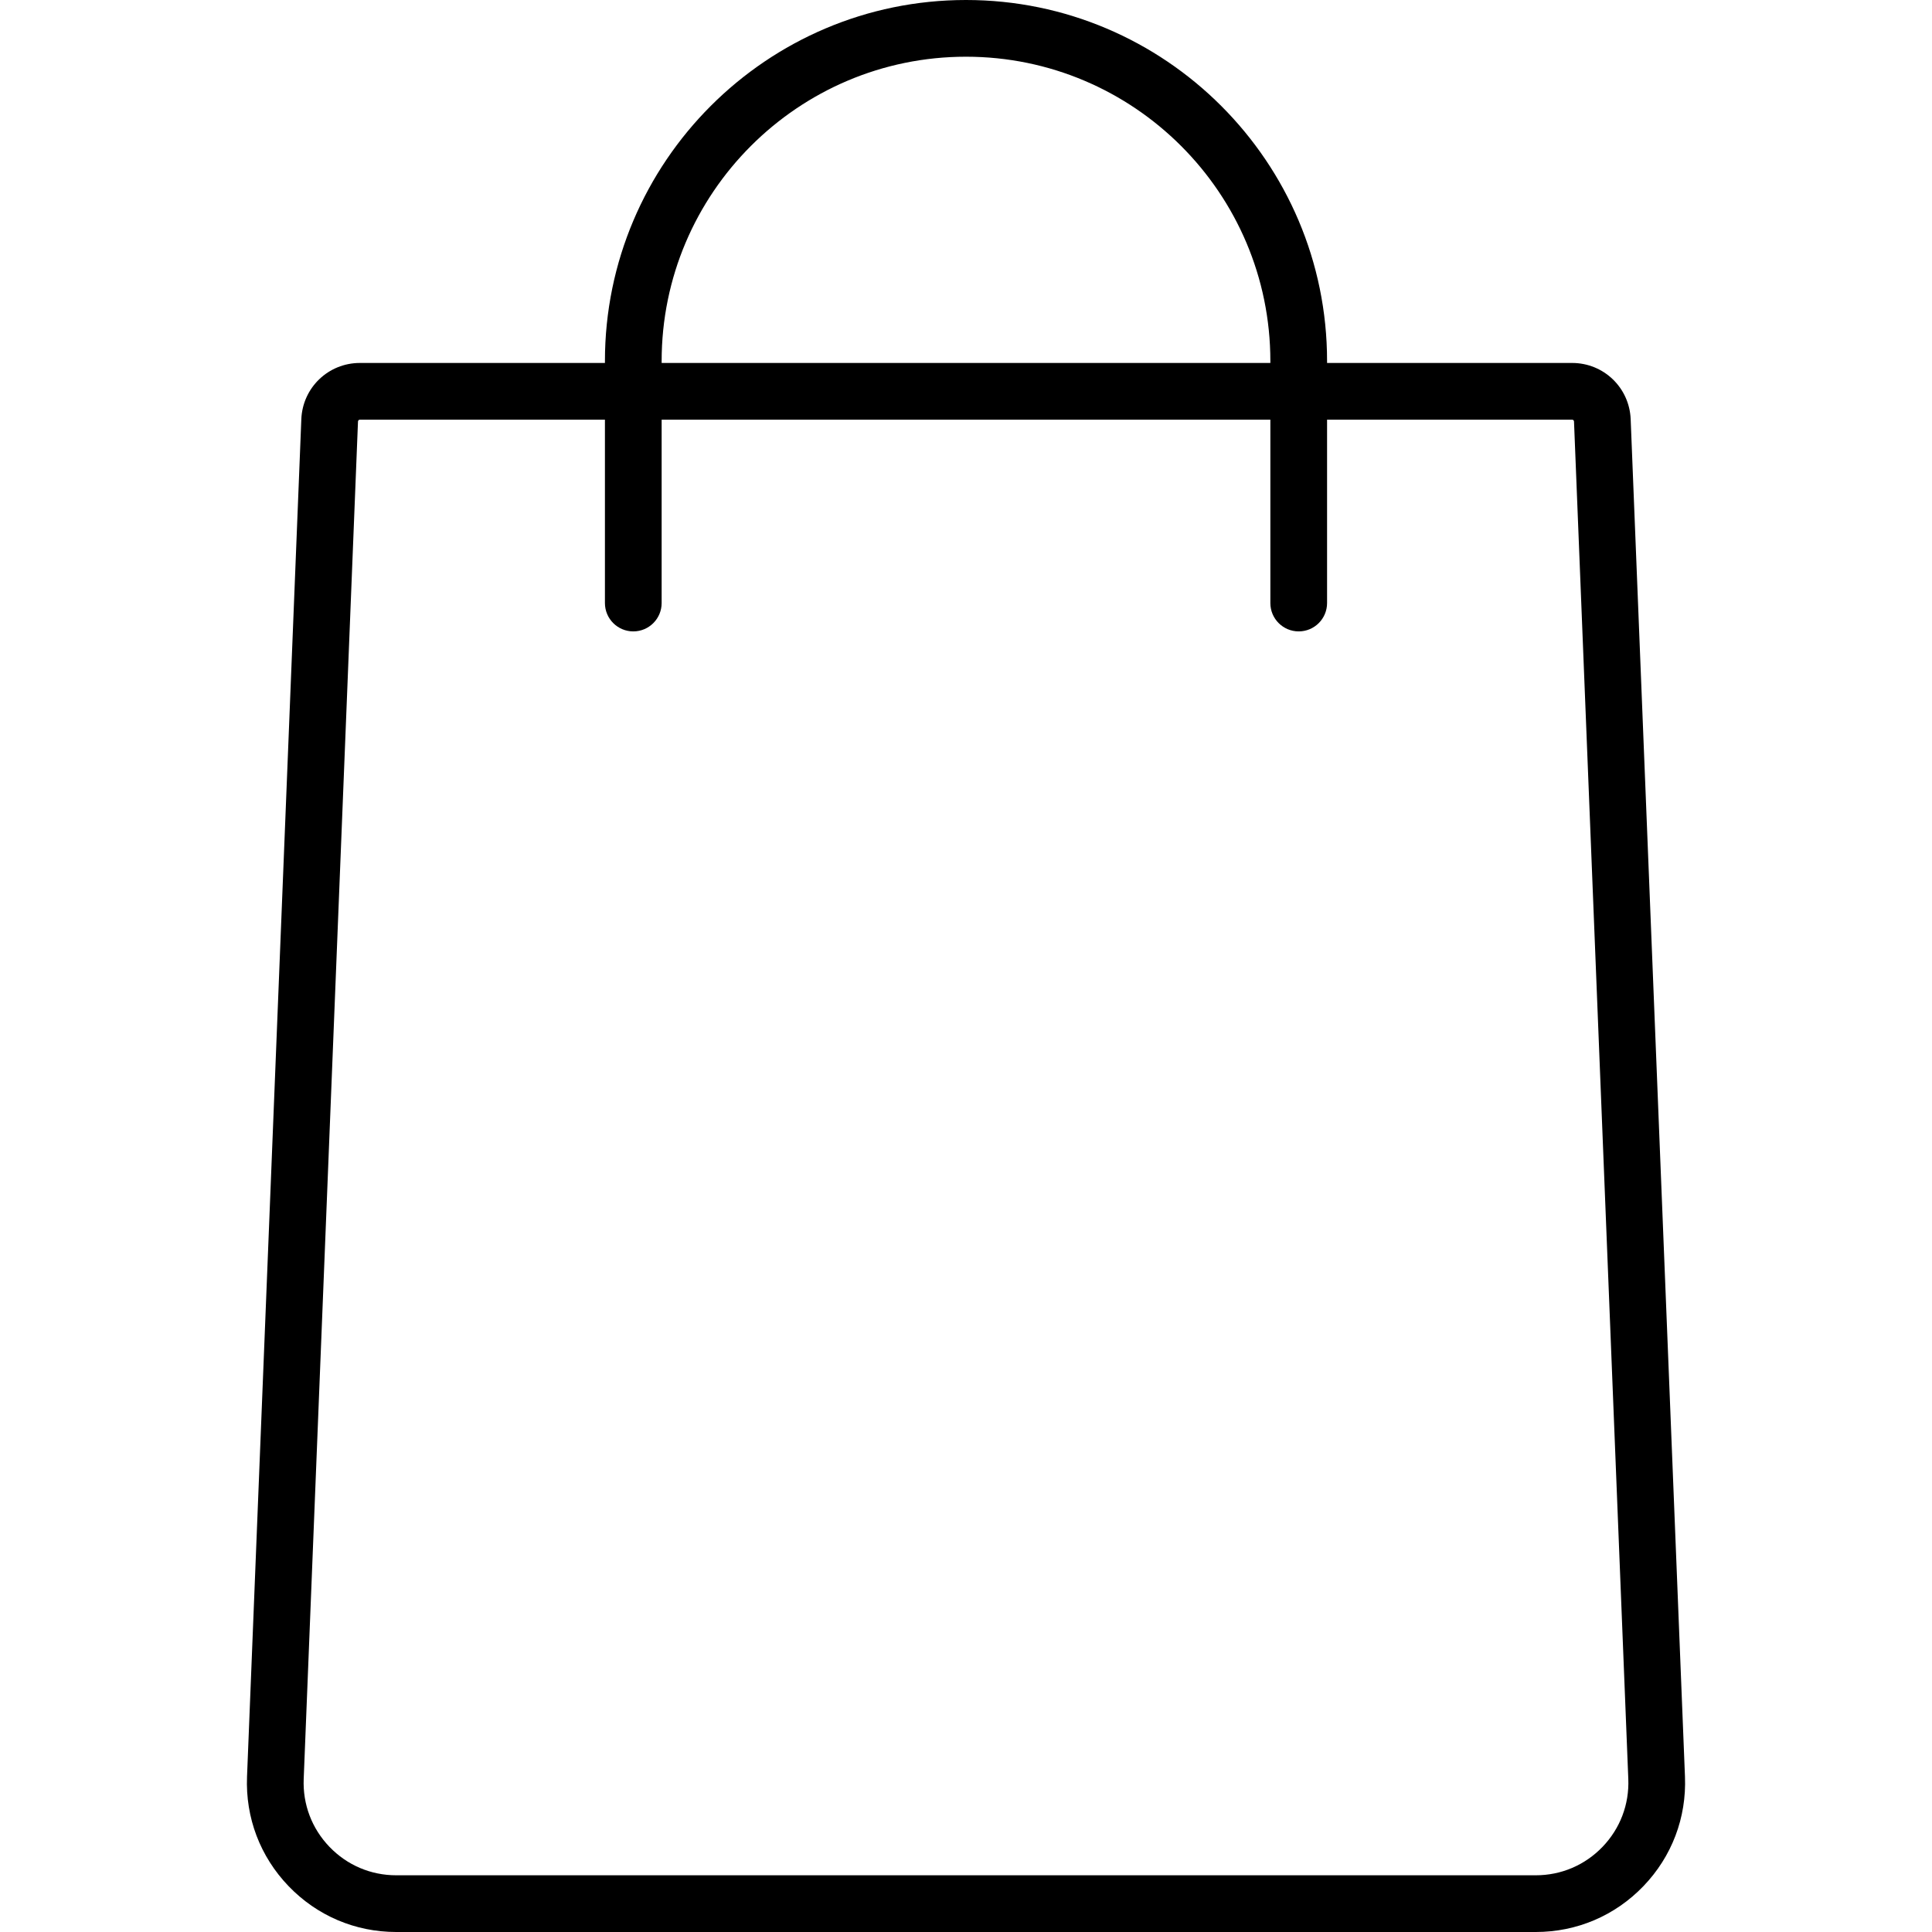
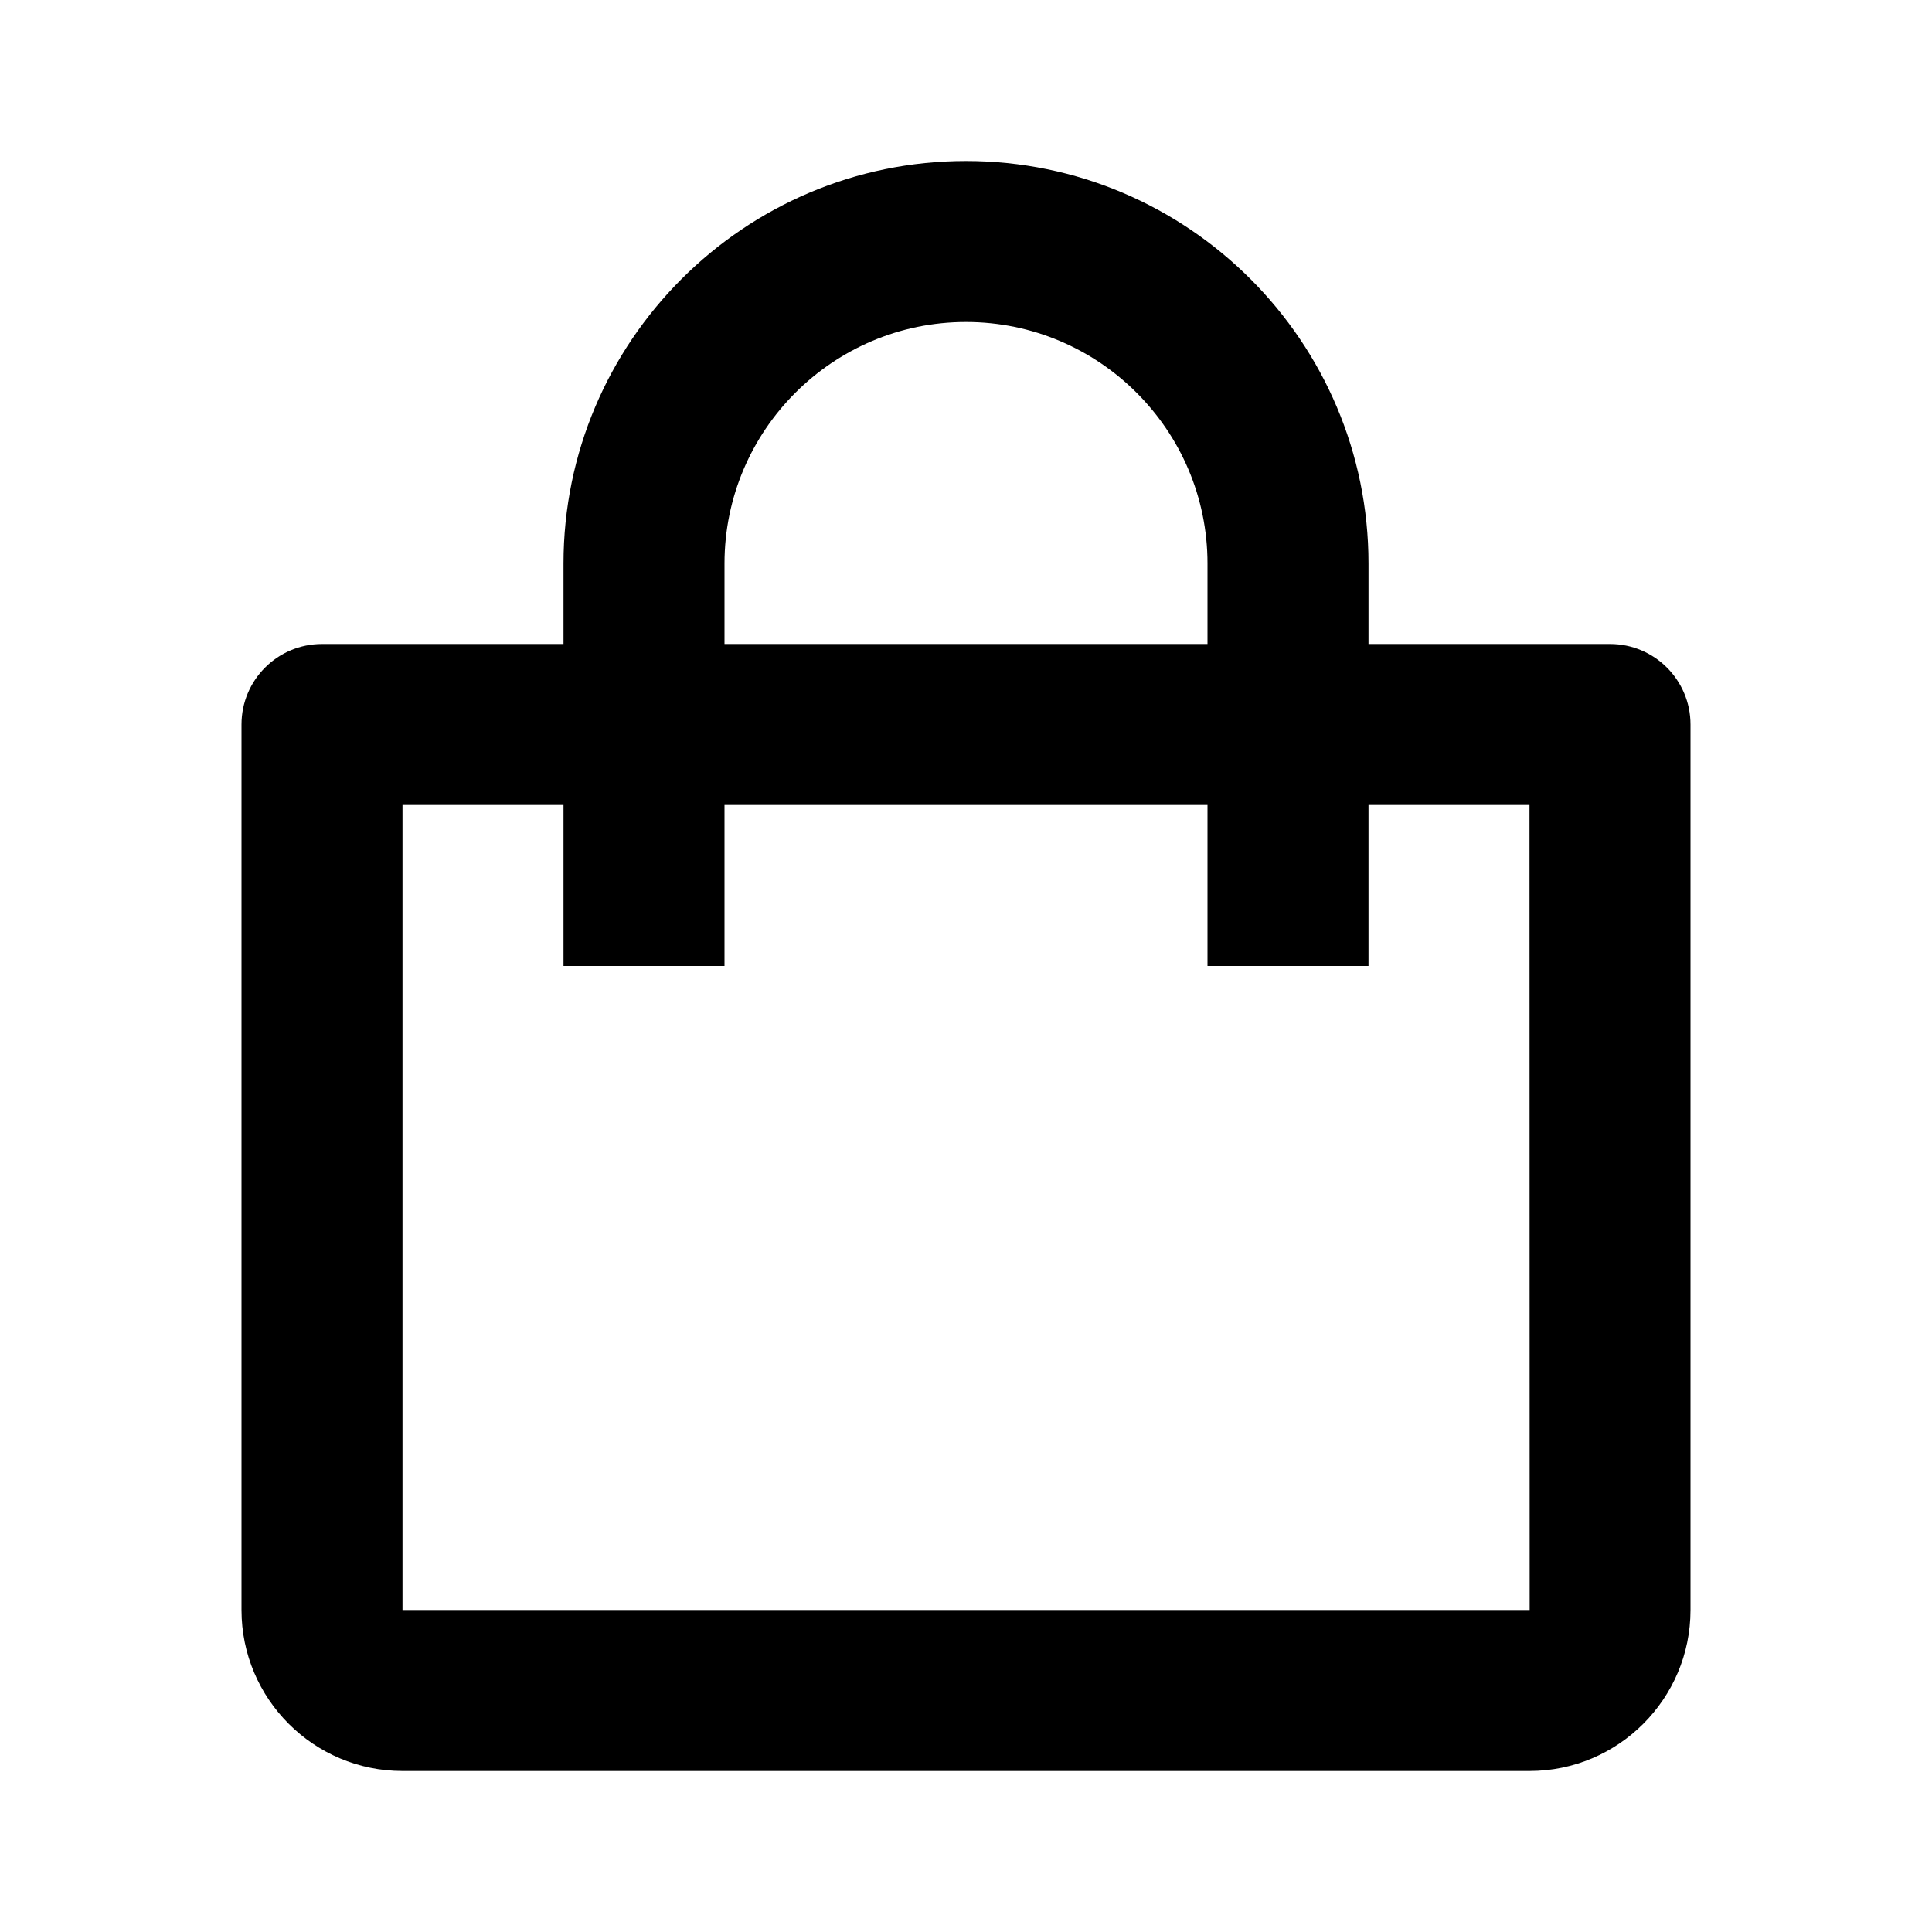
- <svg xmlns="http://www.w3.org/2000/svg" version="1.1" id="Capa_1" x="0px" y="0px" viewBox="0 0 511 511" style="enable-background:new 0 0 511 511;" xml:space="preserve">
-   <path d="M445.663,469.921l-14.362-359.041C430.968,102.537,424.165,96,415.814,96H351v-0.5C351,42.841,308.159,0,255.5,0  S160,42.841,160,95.5V96H95.187c-8.351,0-15.153,6.536-15.488,14.88L65.337,469.921c-0.434,10.842,3.468,21.122,10.985,28.946  C83.84,506.691,93.956,511,104.806,511h301.389c10.851,0,20.966-4.309,28.484-12.133  C442.195,491.042,446.097,480.763,445.663,469.921z M175,95.5c0-44.388,36.112-80.5,80.5-80.5S336,51.112,336,95.5V96H175V95.5z   M423.862,488.474c-4.663,4.853-10.938,7.526-17.667,7.526H104.806c-6.73,0-13.004-2.672-17.667-7.525  c-4.663-4.853-7.083-11.229-6.813-17.954L94.687,111.48c0.011-0.27,0.23-0.48,0.5-0.48H160v48.5c0,4.142,3.358,7.5,7.5,7.5  s7.5-3.358,7.5-7.5V111h161v48.5c0,4.142,3.358,7.5,7.5,7.5s7.5-3.358,7.5-7.5V111h64.814c0.269,0,0.488,0.21,0.499,0.48  l14.362,359.041C430.944,477.245,428.524,483.621,423.862,488.474z" />
-   <g>
- </g>
-   <g>
- </g>
-   <g>
- </g>
-   <g>
- </g>
-   <g>
- </g>
-   <g>
- </g>
-   <g>
- </g>
-   <g>
- </g>
-   <g>
- </g>
-   <g>
- </g>
-   <g>
- </g>
-   <g>
- </g>
-   <g>
- </g>
-   <g>
- </g>
-   <g>
- </g>
+ <svg xmlns="http://www.w3.org/2000/svg" width="24" height="24">
+   <path d="M5 22h14c1.103 0 2-.897 2-2V9a1 1 0 0 0-1-1h-3V7c0-2.757-2.243-5-5-5S7 4.243 7 7v1H4a1 1 0 0 0-1 1v11c0 1.103.897 2 2 2zM9 7c0-1.654 1.346-3 3-3s3 1.346 3 3v1H9V7zm-4 3h2v2h2v-2h6v2h2v-2h2l.002 10H5V10z" />
</svg>
